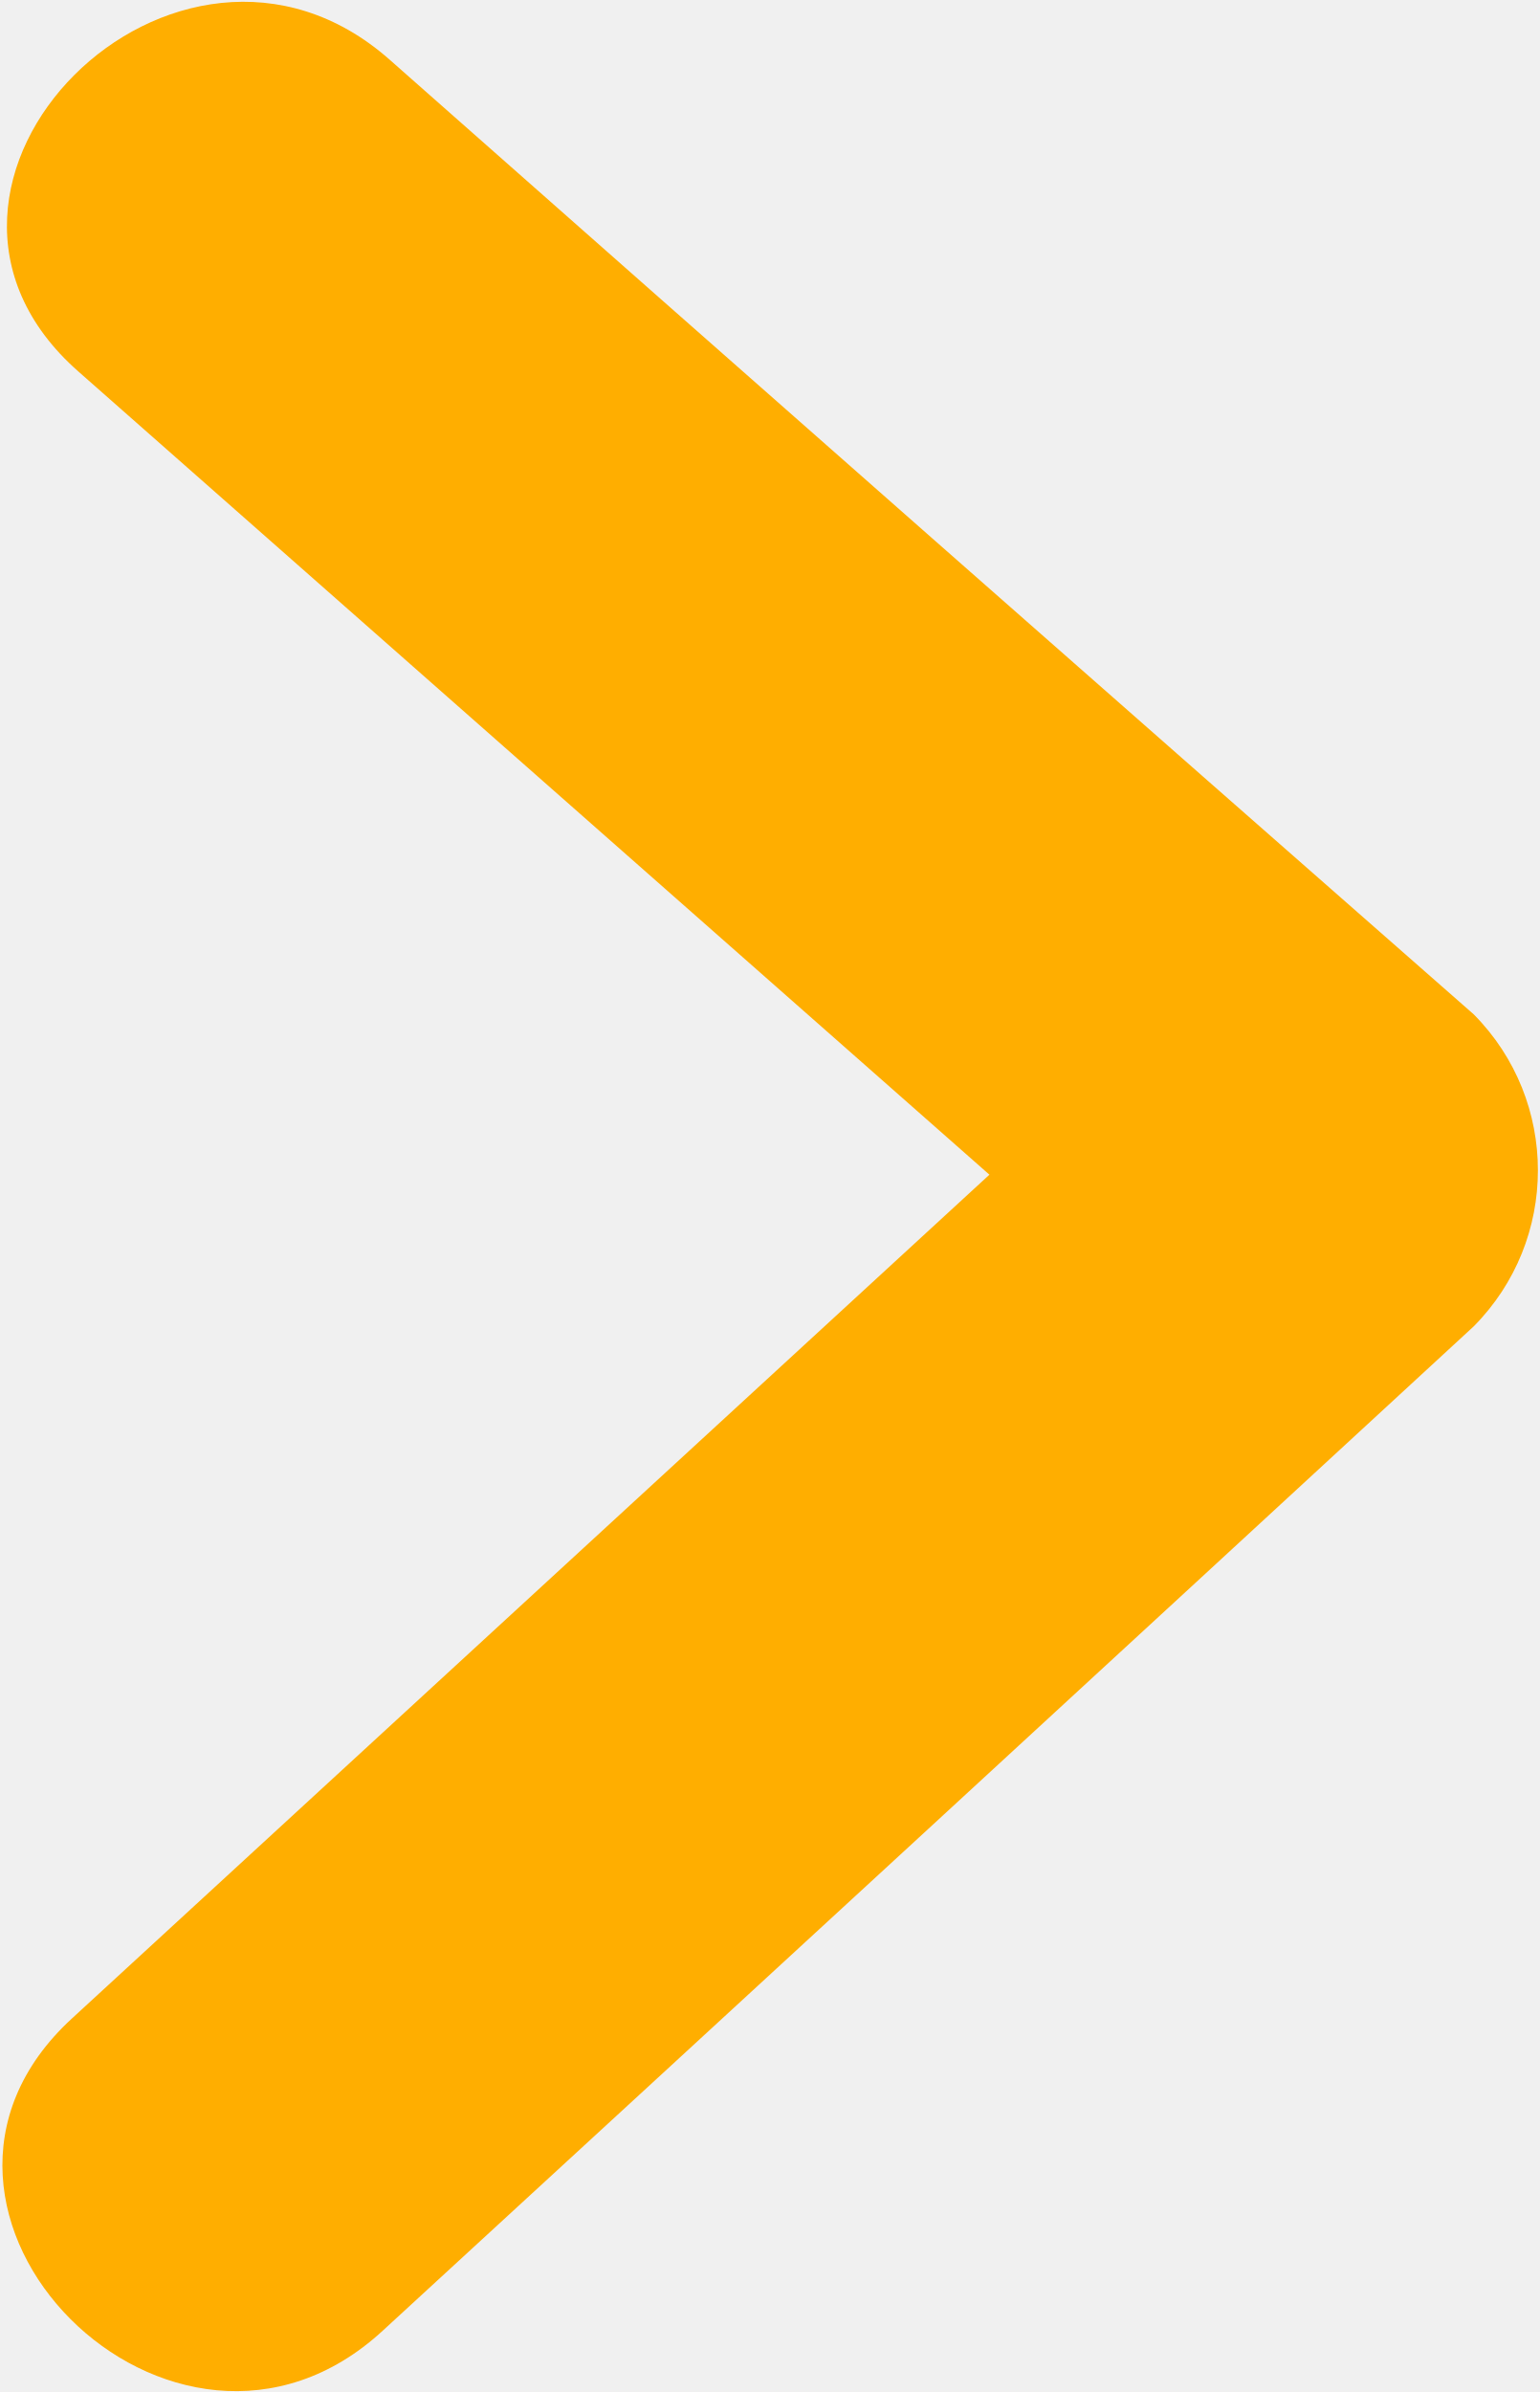
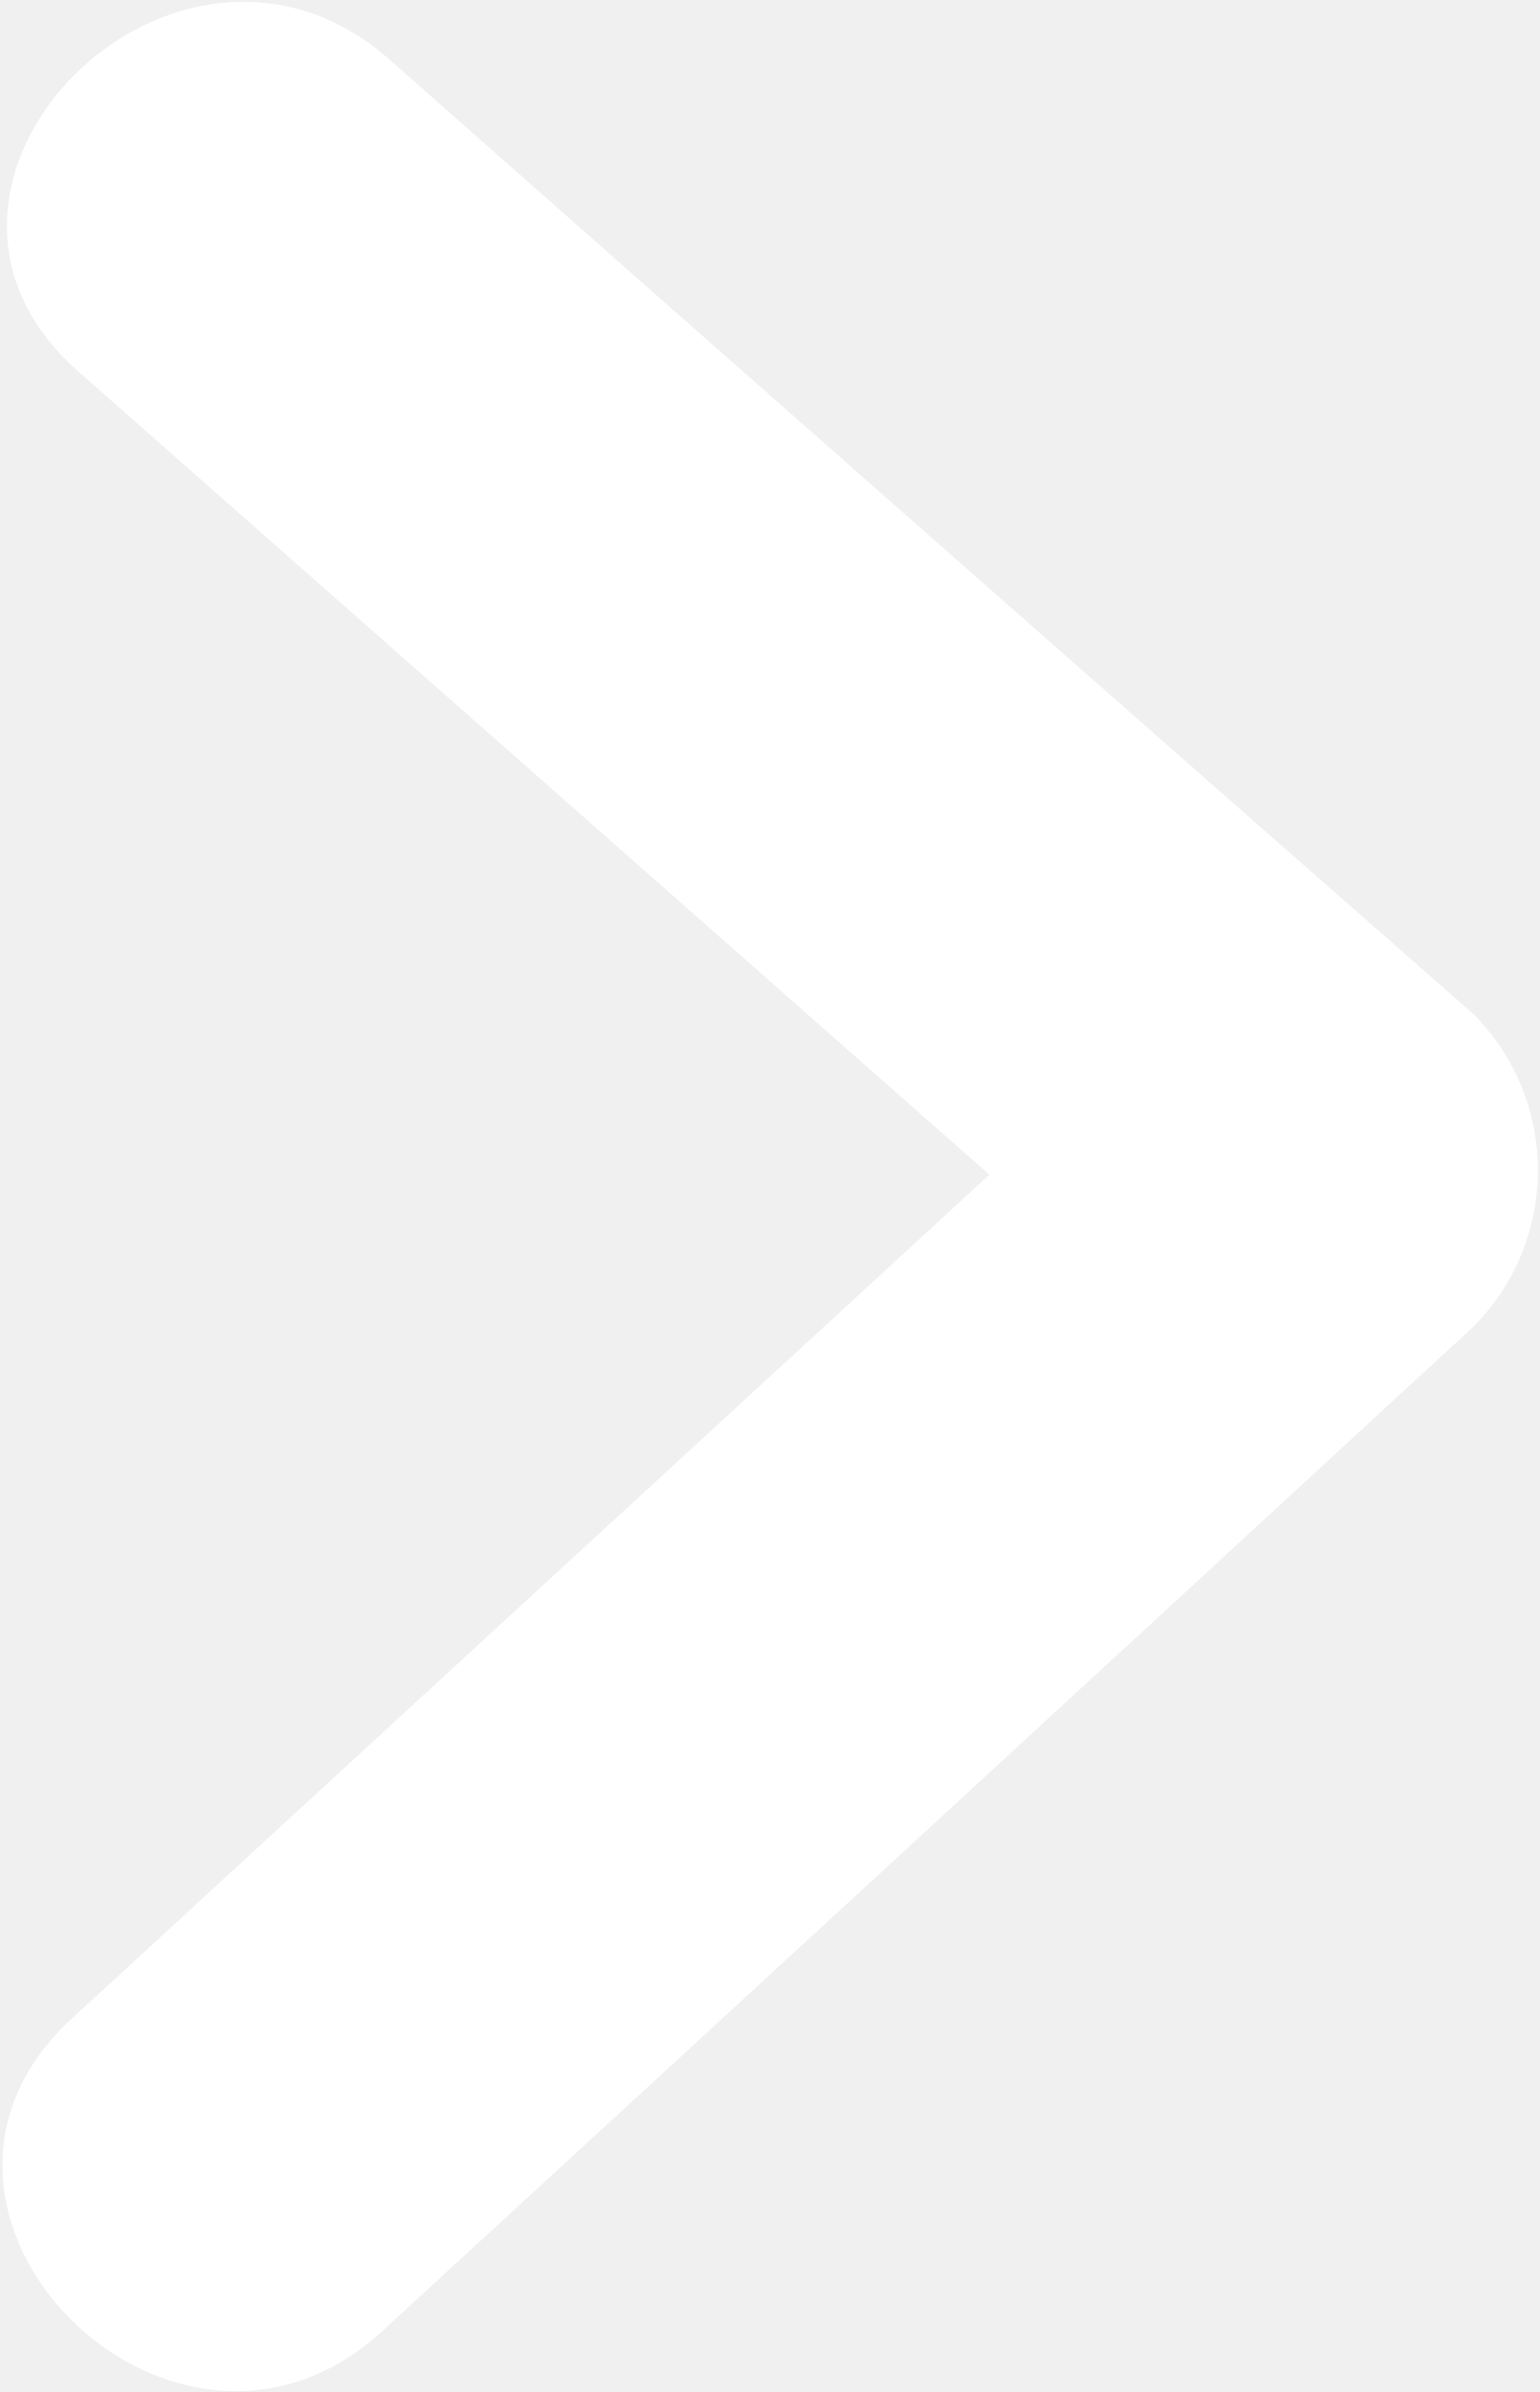
<svg xmlns="http://www.w3.org/2000/svg" width="9.031" height="14.03" viewBox="0 0 9.031 14.03">
  <defs>
    <style>
      .cls-1 {
-         fill: #ffae00;
+         fill: #fff;
        fill-rule: evenodd;
      }
    </style>
  </defs>
  <path class="cls-1" d="M176.616,2436.92q-3.18-2.79-6.361-5.6c-1.246-1.1-3.079.73-1.825,1.83l5.344,4.71-5.384,4.95c-1.228,1.13.6,2.96,1.825,1.83q3.2-2.94,6.4-5.89A1.3,1.3,0,0,0,176.616,2436.92Z" transform="translate(-167.969 -2430.97)" />
</svg>
